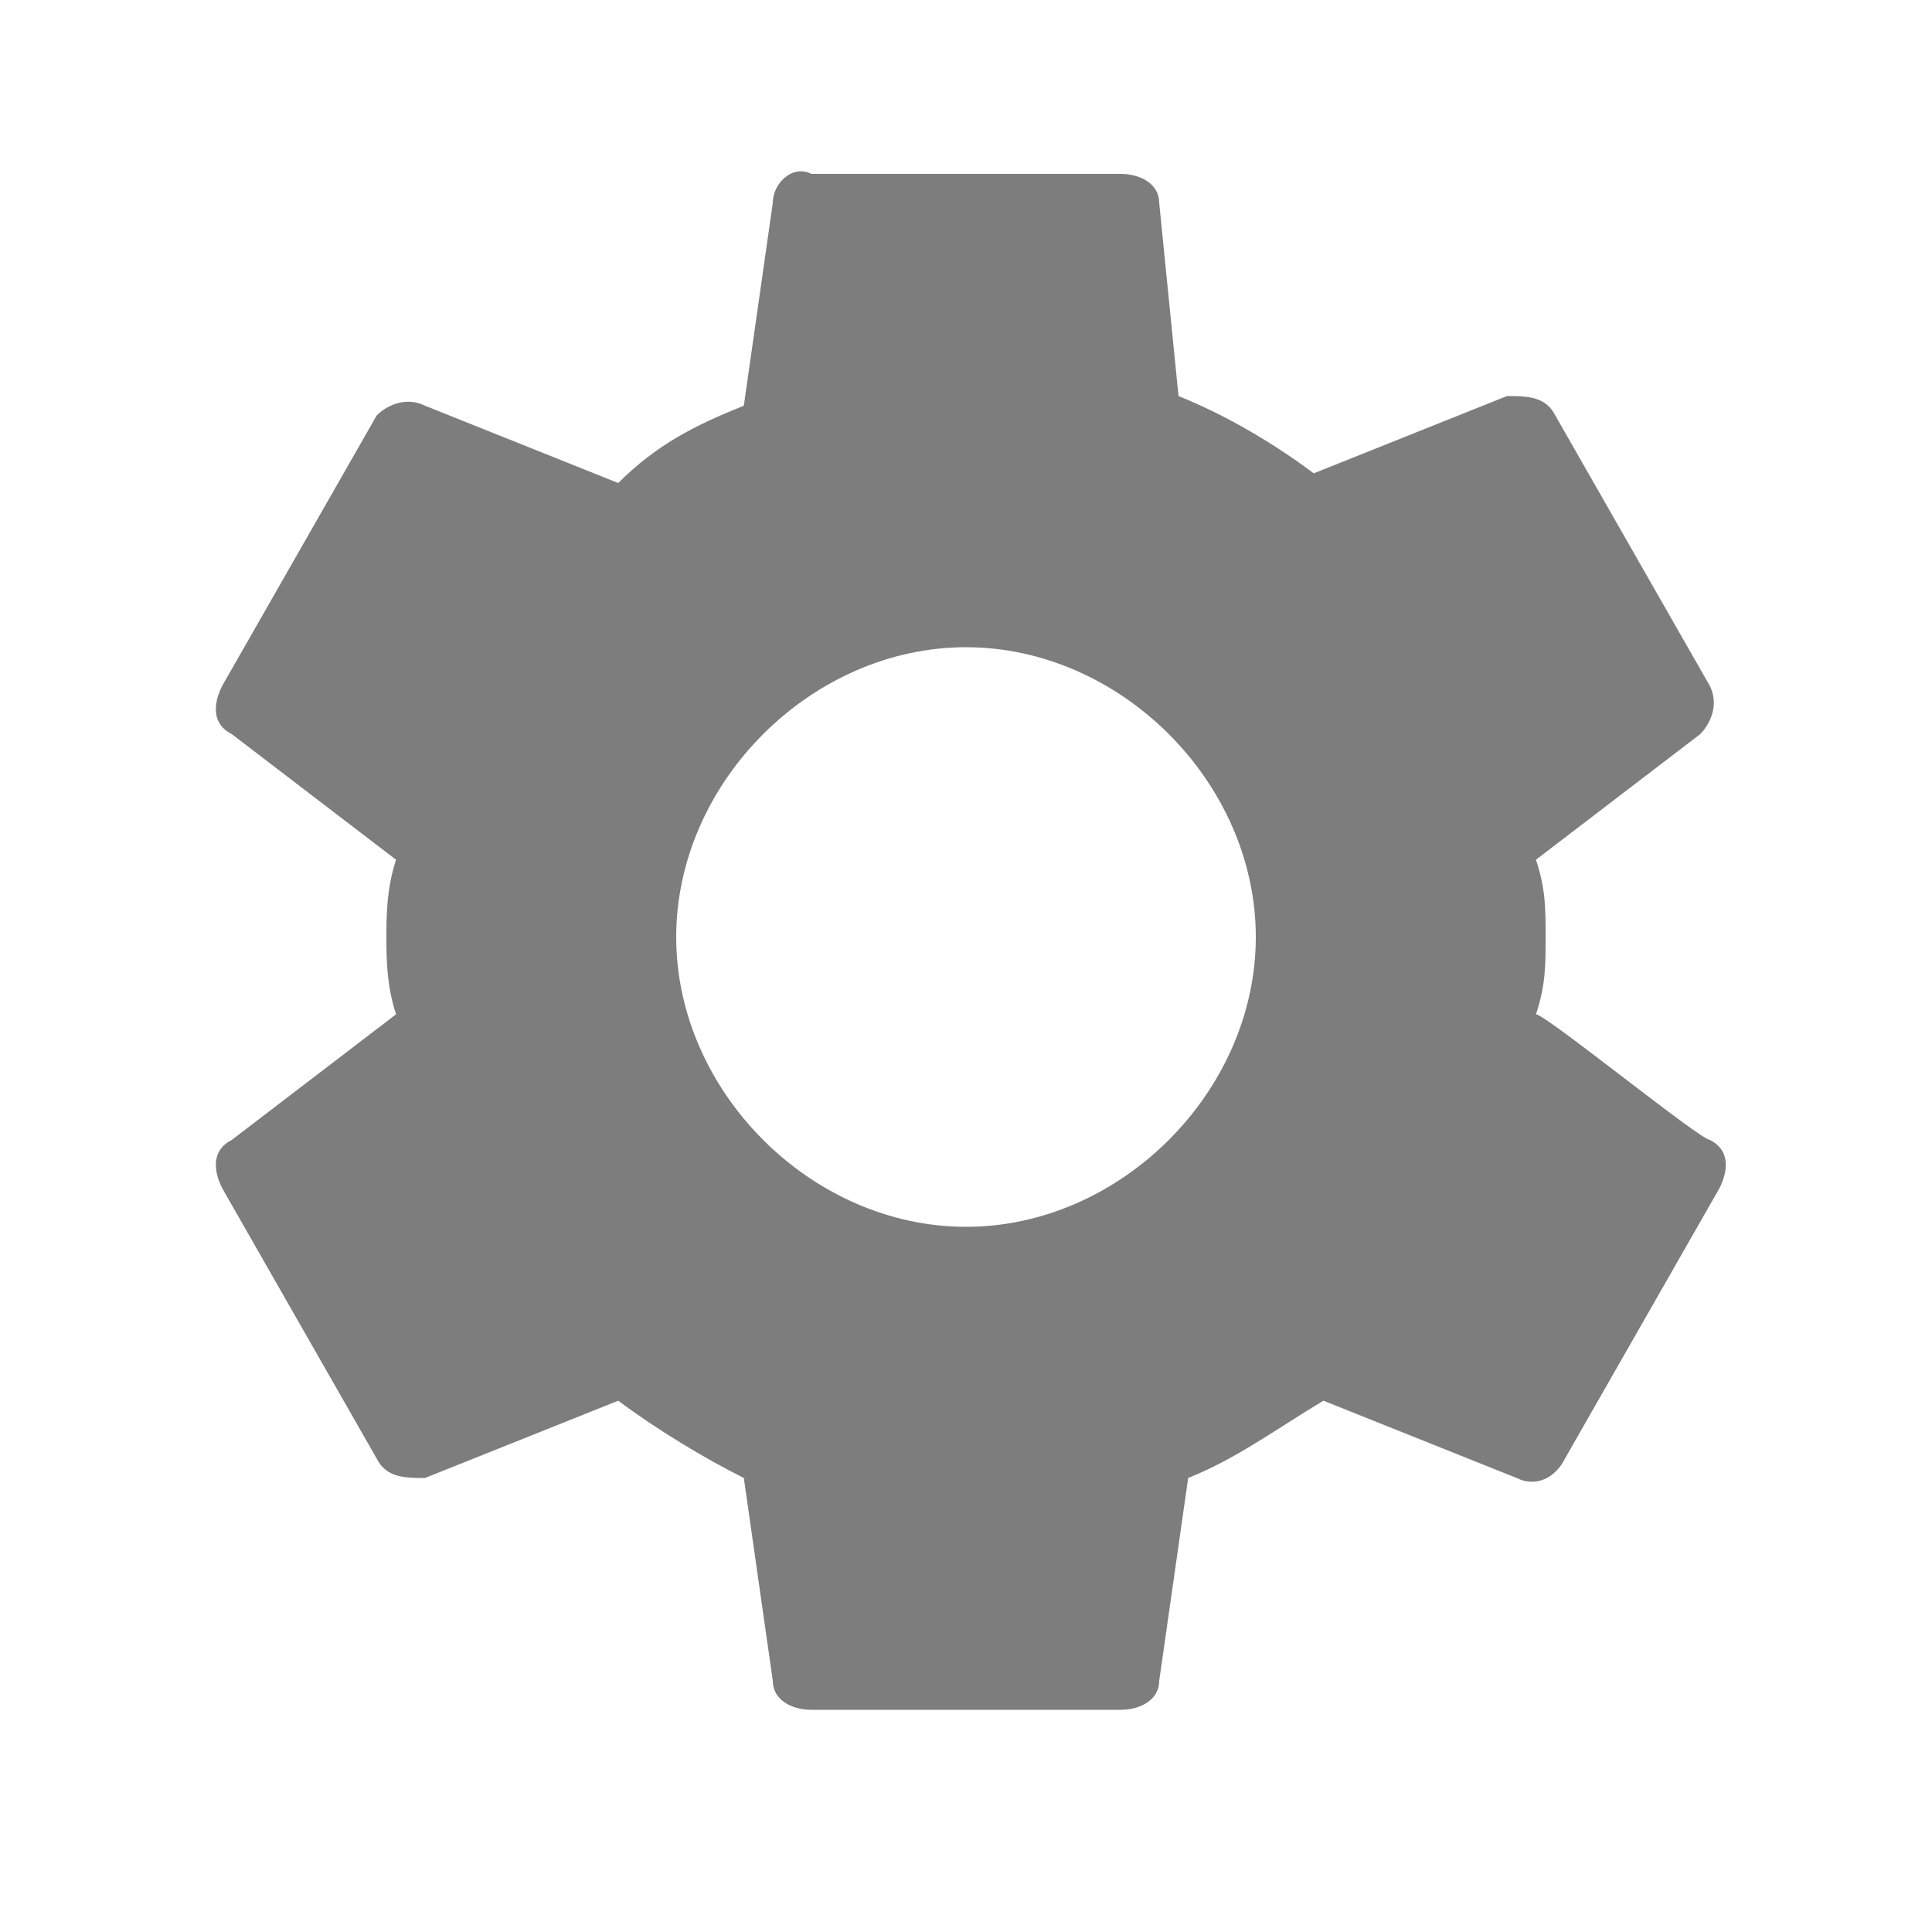
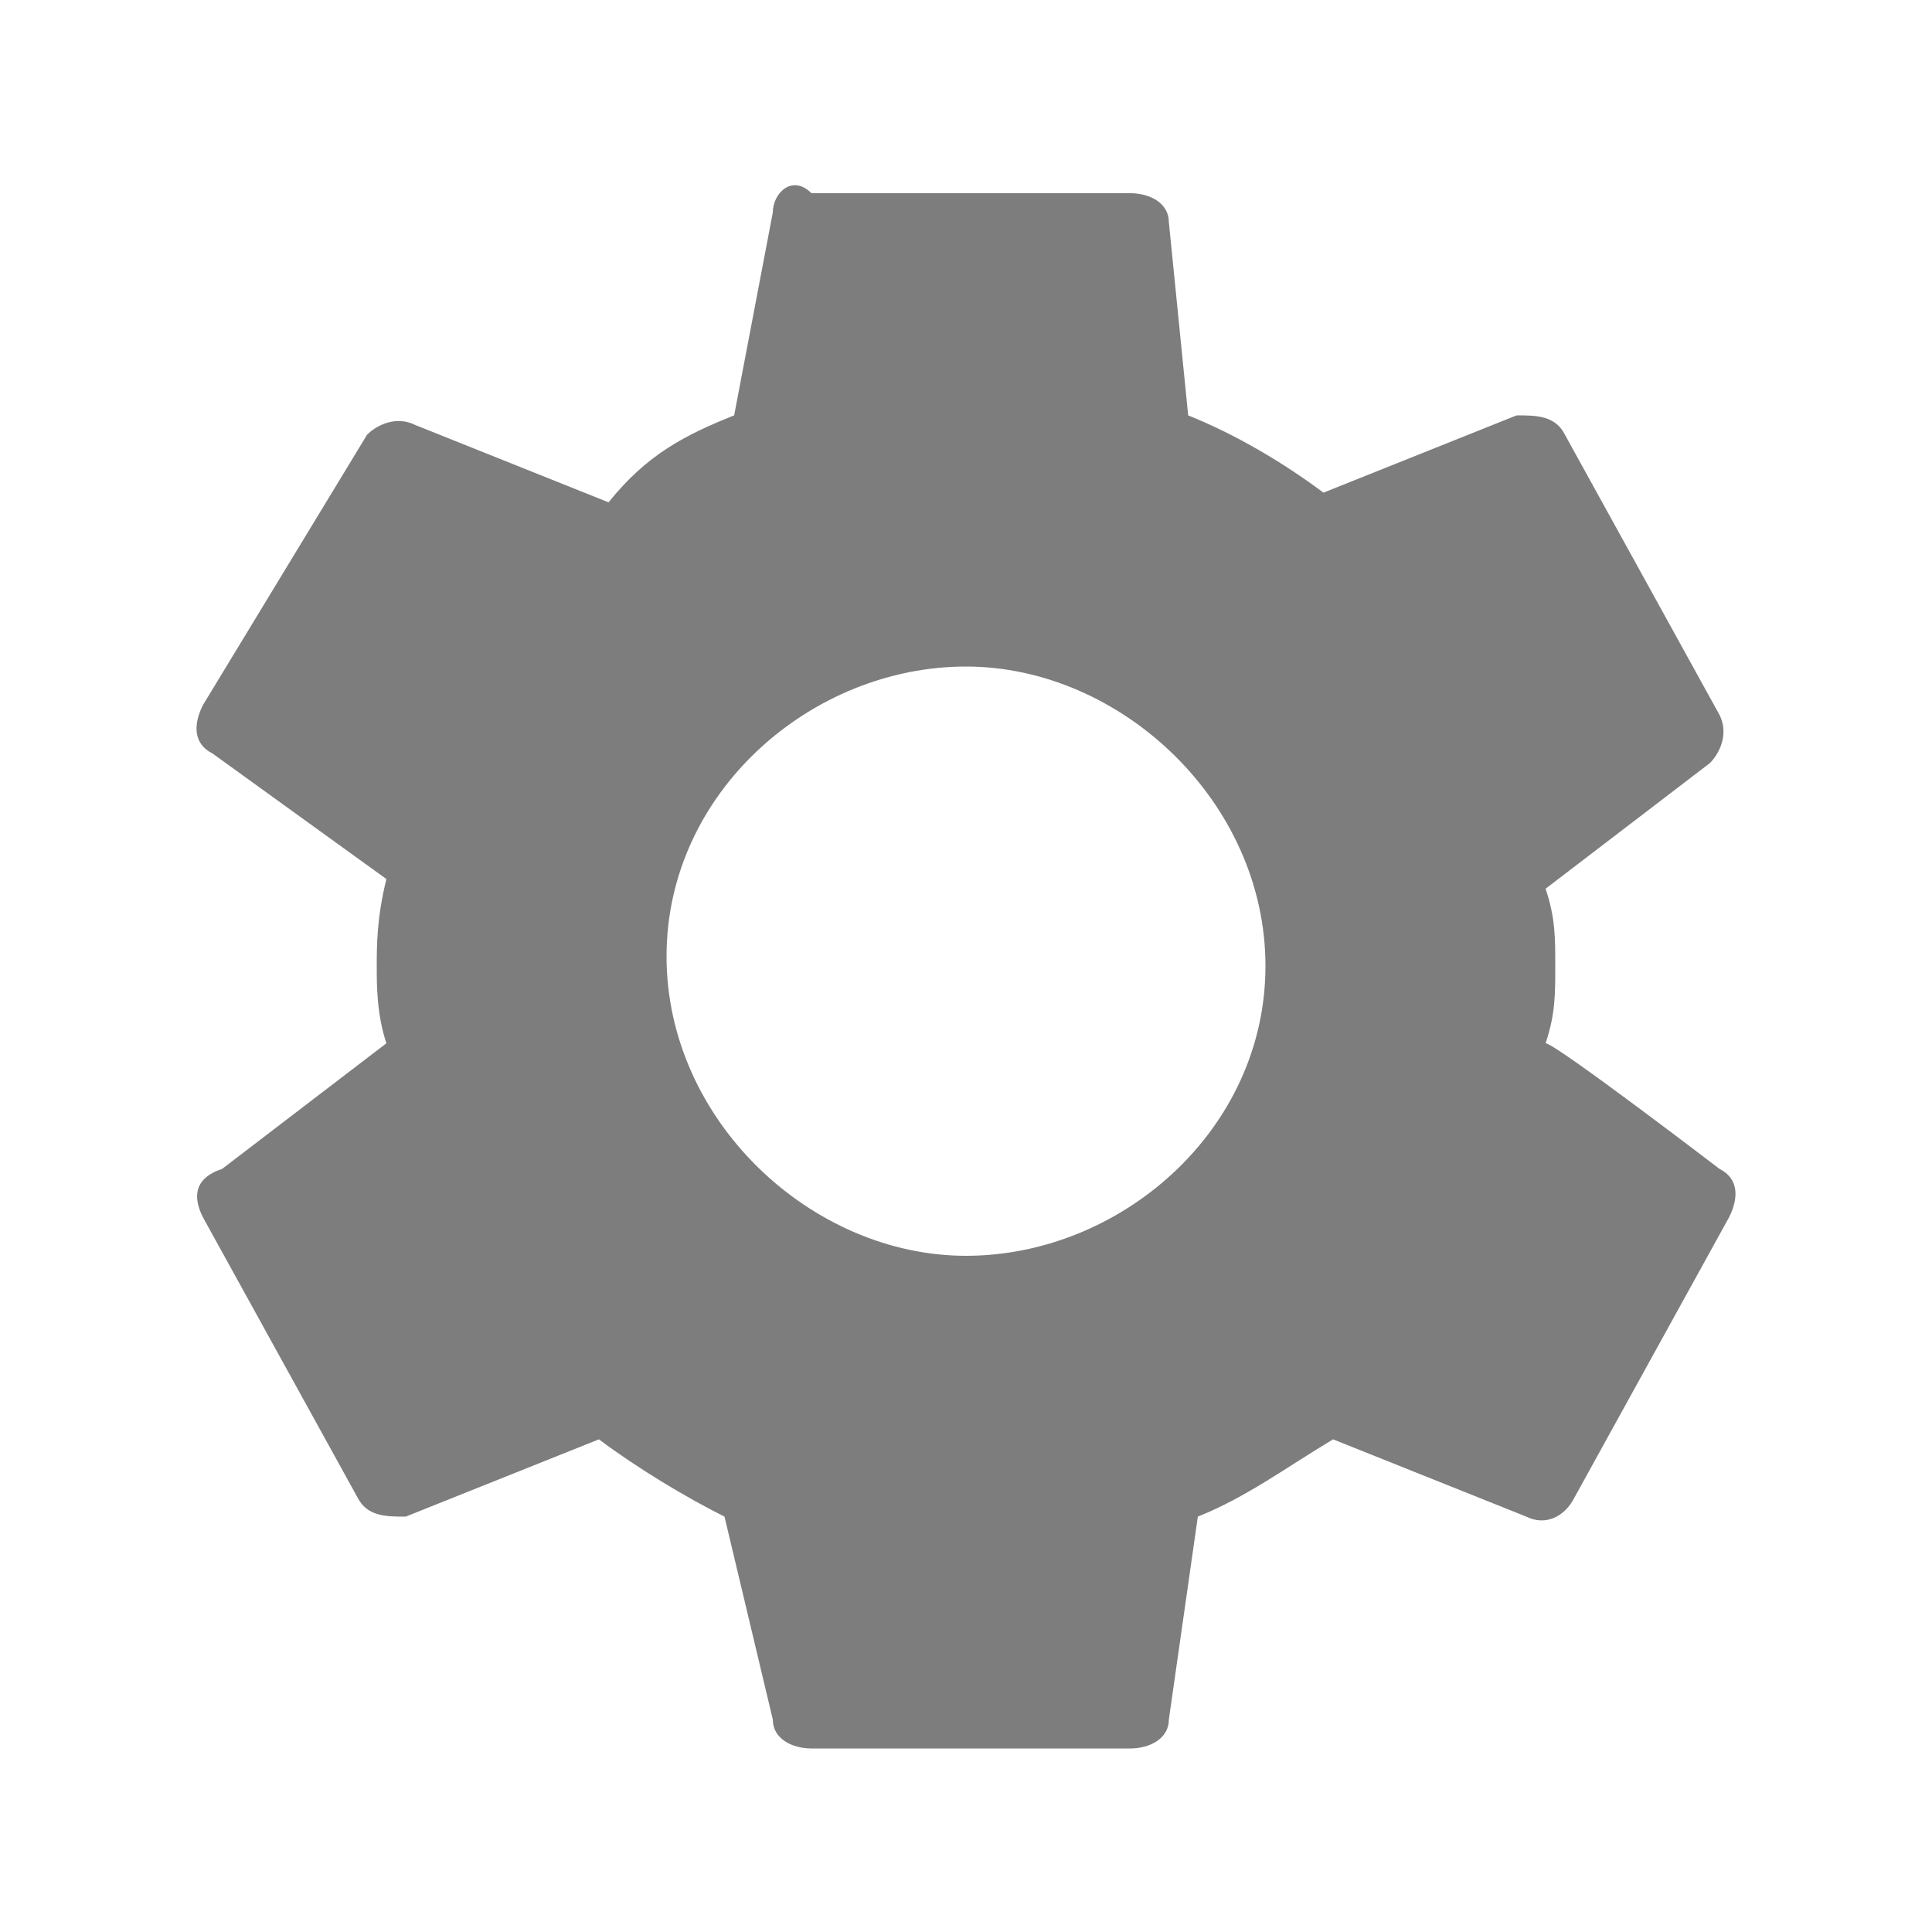
- <svg xmlns="http://www.w3.org/2000/svg" version="1.0" id="图层_1" width="20" height="20" x="0px" y="0px" viewBox="0 0 20 20" style="enable-background:new 0 0 20 20;" xml:space="preserve">
+ <svg xmlns="http://www.w3.org/2000/svg" version="1.1" id="图层_1" x="0px" y="0px" viewBox="0 0 20 20" style="enable-background:new 0 0 20 20;" xml:space="preserve" height="20" width="20">
  <style type="text/css">
- 	.st0{opacity:0.51;}
+ 	.st0{opacity:0.51;enable-background:new    ;}
</style>
-   <path class="st0" d="M15.9,10.5C16,10.2,16,10,16,9.7s0-0.5-0.1-0.8l1.7-1.3c0.1-0.1,0.2-0.3,0.1-0.5l-1.6-2.8  c-0.1-0.2-0.3-0.2-0.5-0.2l-2,0.8c-0.4-0.3-0.9-0.6-1.4-0.8L12,2.1c0-0.2-0.2-0.3-0.4-0.3H8.4C8.2,1.7,8,1.9,8,2.1L7.7,4.2  C7.2,4.4,6.8,4.6,6.4,5l-2-0.8C4.2,4.1,4,4.2,3.9,4.3L2.3,7.1C2.2,7.3,2.2,7.5,2.4,7.6l1.7,1.3C4,9.2,4,9.5,4,9.7s0,0.5,0.1,0.8  l-1.7,1.3c-0.2,0.1-0.2,0.3-0.1,0.5l1.6,2.8c0.1,0.2,0.3,0.2,0.5,0.2l2-0.8c0.4,0.3,0.9,0.6,1.3,0.8L8,17.4c0,0.2,0.2,0.3,0.4,0.3  h3.2c0.2,0,0.4-0.1,0.4-0.3l0.3-2.1c0.5-0.2,0.9-0.5,1.4-0.8l2,0.8c0.2,0.1,0.4,0,0.5-0.2l1.6-2.8c0.1-0.2,0.1-0.4-0.1-0.5  C17.6,11.8,16,10.5,15.9,10.5z M10,12.7c-1.6,0-3-1.4-3-3s1.4-3,3-3s3,1.4,3,3S11.6,12.7,10,12.7z" />
+   <path class="st0" d="M16,10.8c0.1-0.3,0.1-0.5,0.1-0.8c0-0.3,0-0.5-0.1-0.8l1.7-1.3c0.1-0.1,0.2-0.3,0.1-0.5l-1.6-2.9  c-0.1-0.2-0.3-0.2-0.5-0.2l-2,0.8c-0.4-0.3-0.9-0.6-1.4-0.8l-0.2-2c0-0.2-0.2-0.3-0.4-0.3H8.4C8.2,1.8,8,2,8,2.2L7.6,4.3  C7.1,4.5,6.7,4.7,6.3,5.2l-2-0.8c-0.2-0.1-0.4,0-0.5,0.1L2.1,7.3C2,7.5,2,7.7,2.2,7.8L4,9.1C3.9,9.5,3.9,9.8,3.9,10  c0,0.2,0,0.5,0.1,0.8l-1.7,1.3C2,12.2,2,12.4,2.1,12.6l1.6,2.9c0.1,0.2,0.3,0.2,0.5,0.2l2-0.8c0.4,0.3,0.9,0.6,1.3,0.8L8,17.8  c0,0.2,0.2,0.3,0.4,0.3h3.3c0.2,0,0.4-0.1,0.4-0.3l0.3-2.1c0.5-0.2,0.9-0.5,1.4-0.8l2,0.8c0.2,0.1,0.4,0,0.5-0.2l1.6-2.9  c0.1-0.2,0.1-0.4-0.1-0.5C17.8,12.1,16.1,10.8,16,10.8z M10,13c-1.6,0-3.1-1.4-3.1-3.1S8.4,6.9,10,6.9s3.1,1.4,3.1,3.1  S11.6,13,10,13z" />
</svg>
